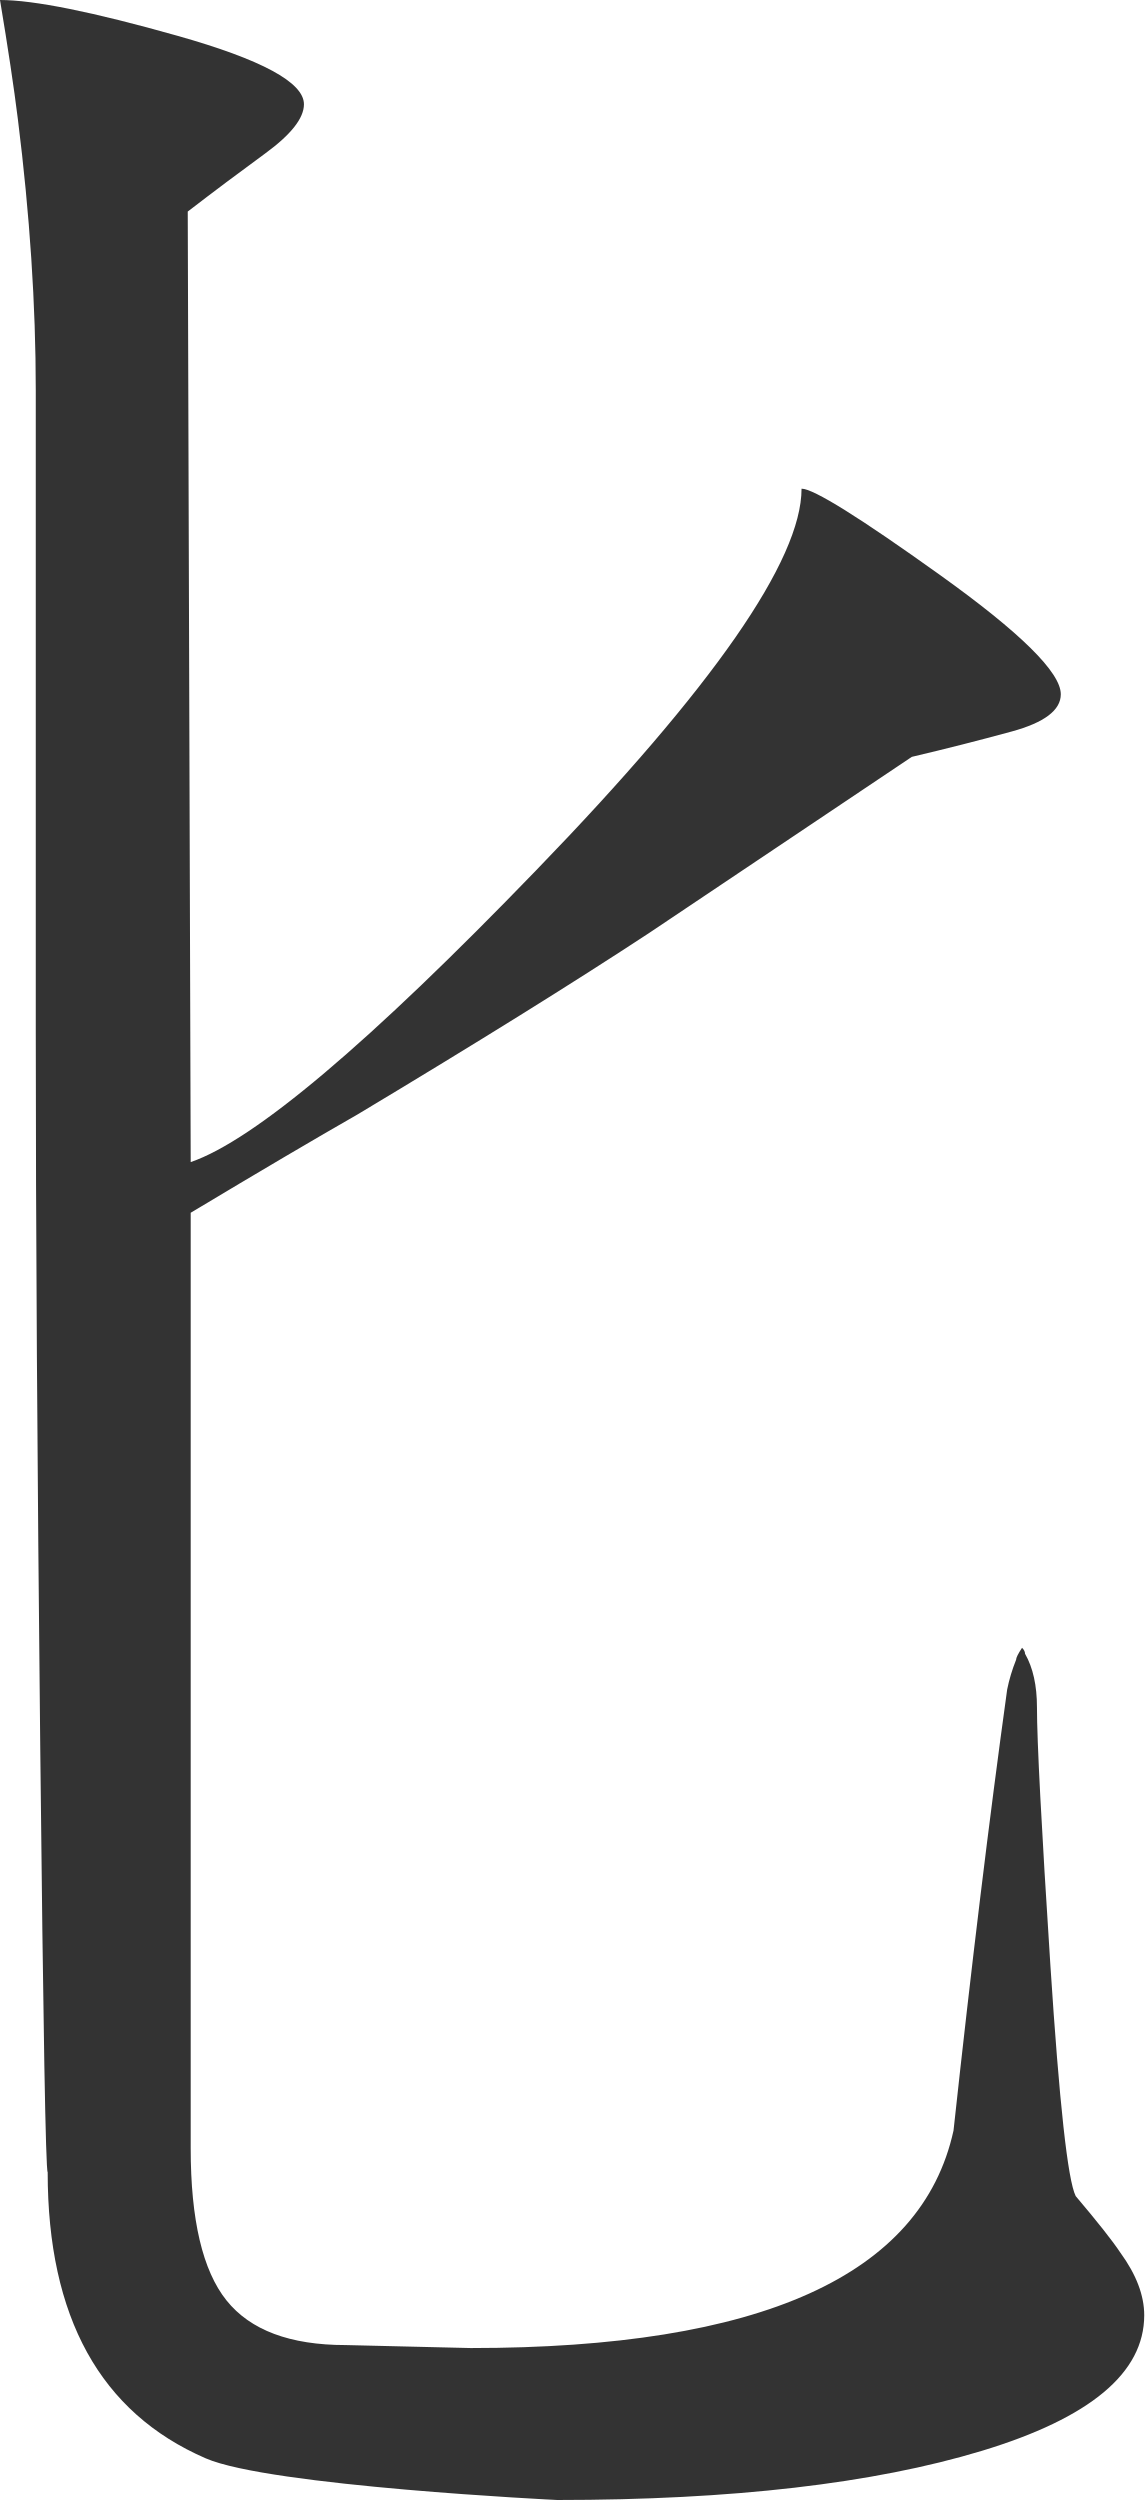
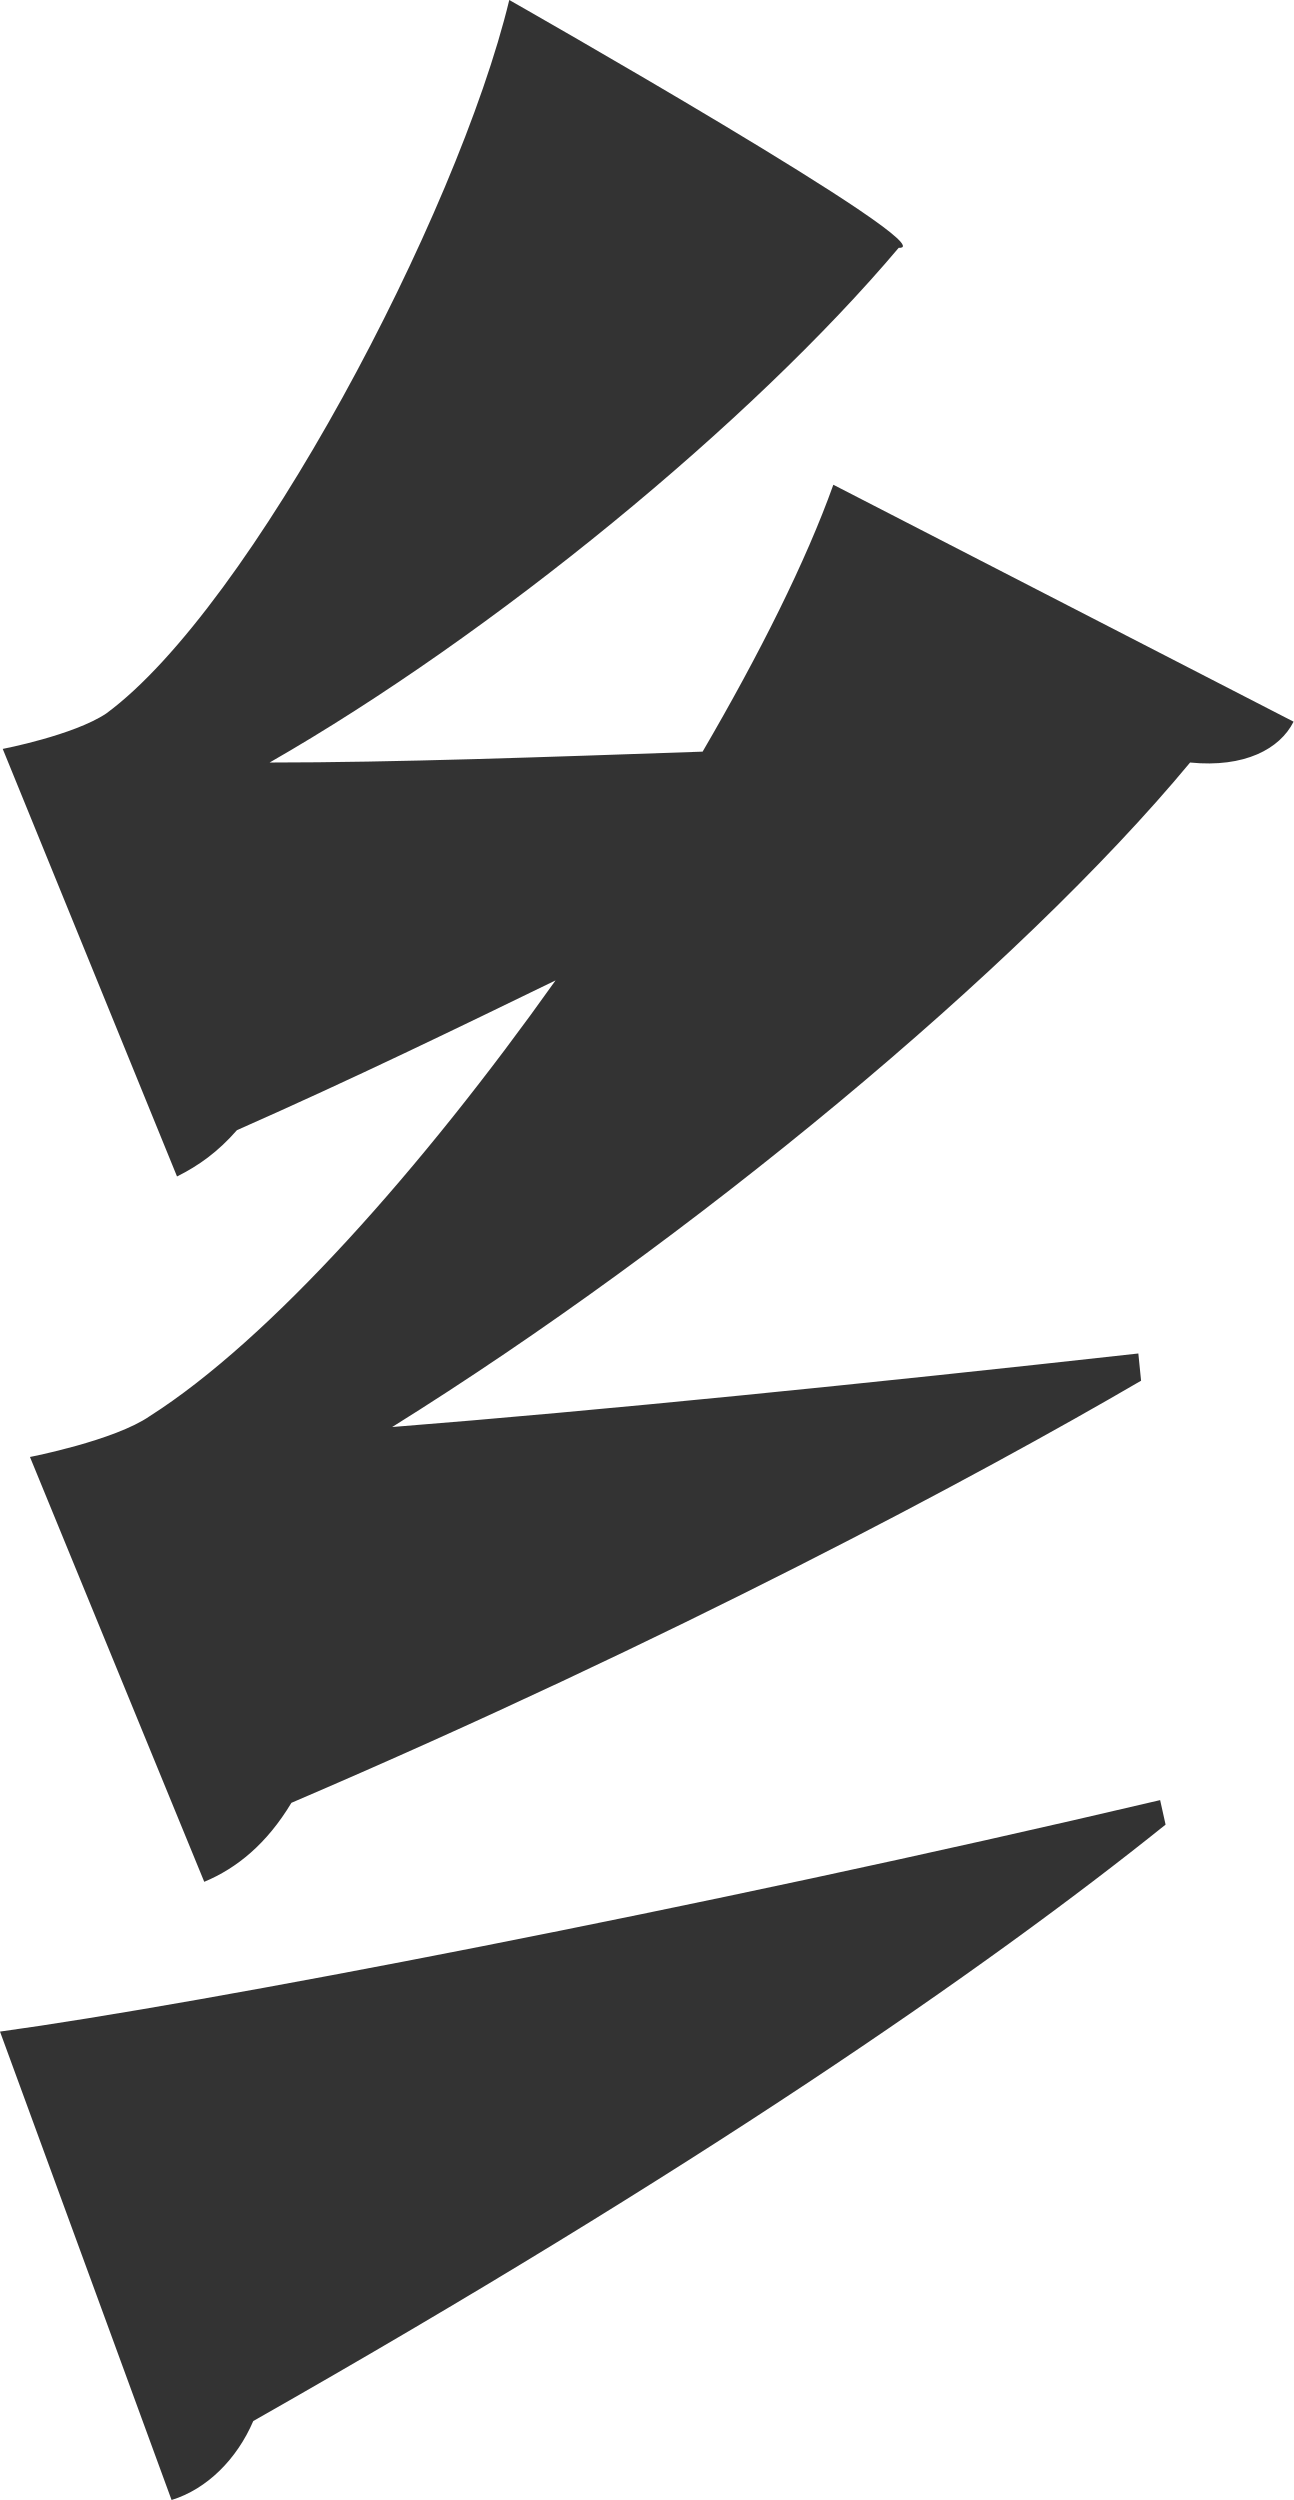
- <svg xmlns="http://www.w3.org/2000/svg" viewBox="196.13 70.632 47.953 104.772">
-   <path d="M 244.083 167.662 C 244.083 170.076 241.815 171.97 237.278 173.344 C 232.741 174.717 226.809 175.404 219.482 175.404 C 219.482 175.404 207.411 174.821 204.747 173.656 C 200.335 171.741 198.128 167.745 198.128 161.668 C 198.045 161.585 197.941 155.632 197.816 143.81 C 197.692 131.989 197.629 121.957 197.629 113.715 C 197.629 105.473 197.629 96.565 197.629 86.991 C 197.629 83.411 197.379 79.623 196.879 75.627 C 196.713 74.295 196.464 72.63 196.13 70.632 C 197.546 70.632 200.022 71.131 203.56 72.13 C 207.099 73.129 208.868 74.087 208.868 75.002 C 208.868 75.585 208.327 76.272 207.244 77.063 C 206.162 77.854 205.08 78.665 203.998 79.498 L 204.122 119.334 C 206.786 118.419 211.615 114.339 218.608 107.096 C 226.018 99.437 229.722 94.109 229.722 91.112 C 230.222 91.112 232.158 92.319 235.529 94.733 C 238.901 97.148 240.587 98.813 240.587 99.728 C 240.587 100.394 239.9 100.914 238.526 101.289 C 237.153 101.664 235.759 102.018 234.343 102.351 L 223.354 109.719 C 220.19 111.8 216.111 114.339 211.116 117.336 C 209.368 118.335 207.036 119.709 204.122 121.457 L 204.122 160.669 C 204.122 163.666 204.622 165.789 205.621 167.038 C 206.62 168.287 208.285 168.911 210.616 168.911 L 215.861 169.036 C 228.016 169.036 234.759 165.997 236.091 159.92 C 236.841 153.01 237.59 146.849 238.339 141.438 C 238.423 141.021 238.548 140.605 238.714 140.189 C 238.714 140.106 238.797 139.939 238.963 139.689 C 239.047 139.772 239.088 139.856 239.088 139.939 C 239.422 140.522 239.588 141.271 239.588 142.187 C 239.588 143.602 239.776 147.203 240.15 152.989 C 240.525 158.775 240.879 162.001 241.211 162.667 C 242.127 163.749 242.752 164.54 243.084 165.04 C 243.75 165.955 244.083 166.829 244.083 167.662 Z" style="fill: rgb(51, 51, 51); white-space: pre;" />
+ <svg xmlns="http://www.w3.org/2000/svg" viewBox="88.375 119.319 129.96 251.165" width="129.96" height="251.165">
+   <path d="M 108.895 308.377 C 112.179 307.009 115.188 304.546 117.651 300.442 C 155.955 284.026 186.598 267.61 203.014 258.034 L 202.74 255.298 C 175.654 258.308 148.567 261.044 127.774 262.686 C 157.596 244.081 190.702 216.721 207.939 195.927 C 213.411 196.474 216.967 194.559 218.335 191.823 L 172.097 168.02 C 169.361 175.681 164.71 184.983 158.964 194.833 C 143.095 195.38 128.047 195.927 115.462 195.927 C 137.897 183.068 163.889 161.727 178.663 144.217 C 183.862 144.49 139.539 119.319 139.539 119.319 C 134.34 140.934 113.547 180.332 99.046 191.002 C 95.763 193.191 88.649 194.559 88.649 194.559 L 106.159 237.514 C 108.348 236.42 110.263 235.052 112.179 232.863 C 123.943 227.665 134.614 222.466 144.19 217.815 C 130.783 236.694 115.462 253.93 103.423 261.591 C 99.867 264.054 91.385 265.695 91.385 265.695 L 108.895 308.377 Z M 105.612 370.484 C 109.169 369.39 112.179 366.38 113.82 362.55 C 158.143 337.378 187.419 317.132 205.476 302.631 L 204.929 300.169 C 158.417 311.113 108.348 320.689 88.375 323.425 L 105.612 370.484 Z" style="fill: rgb(51, 51, 51); white-space: pre;" />
</svg>
